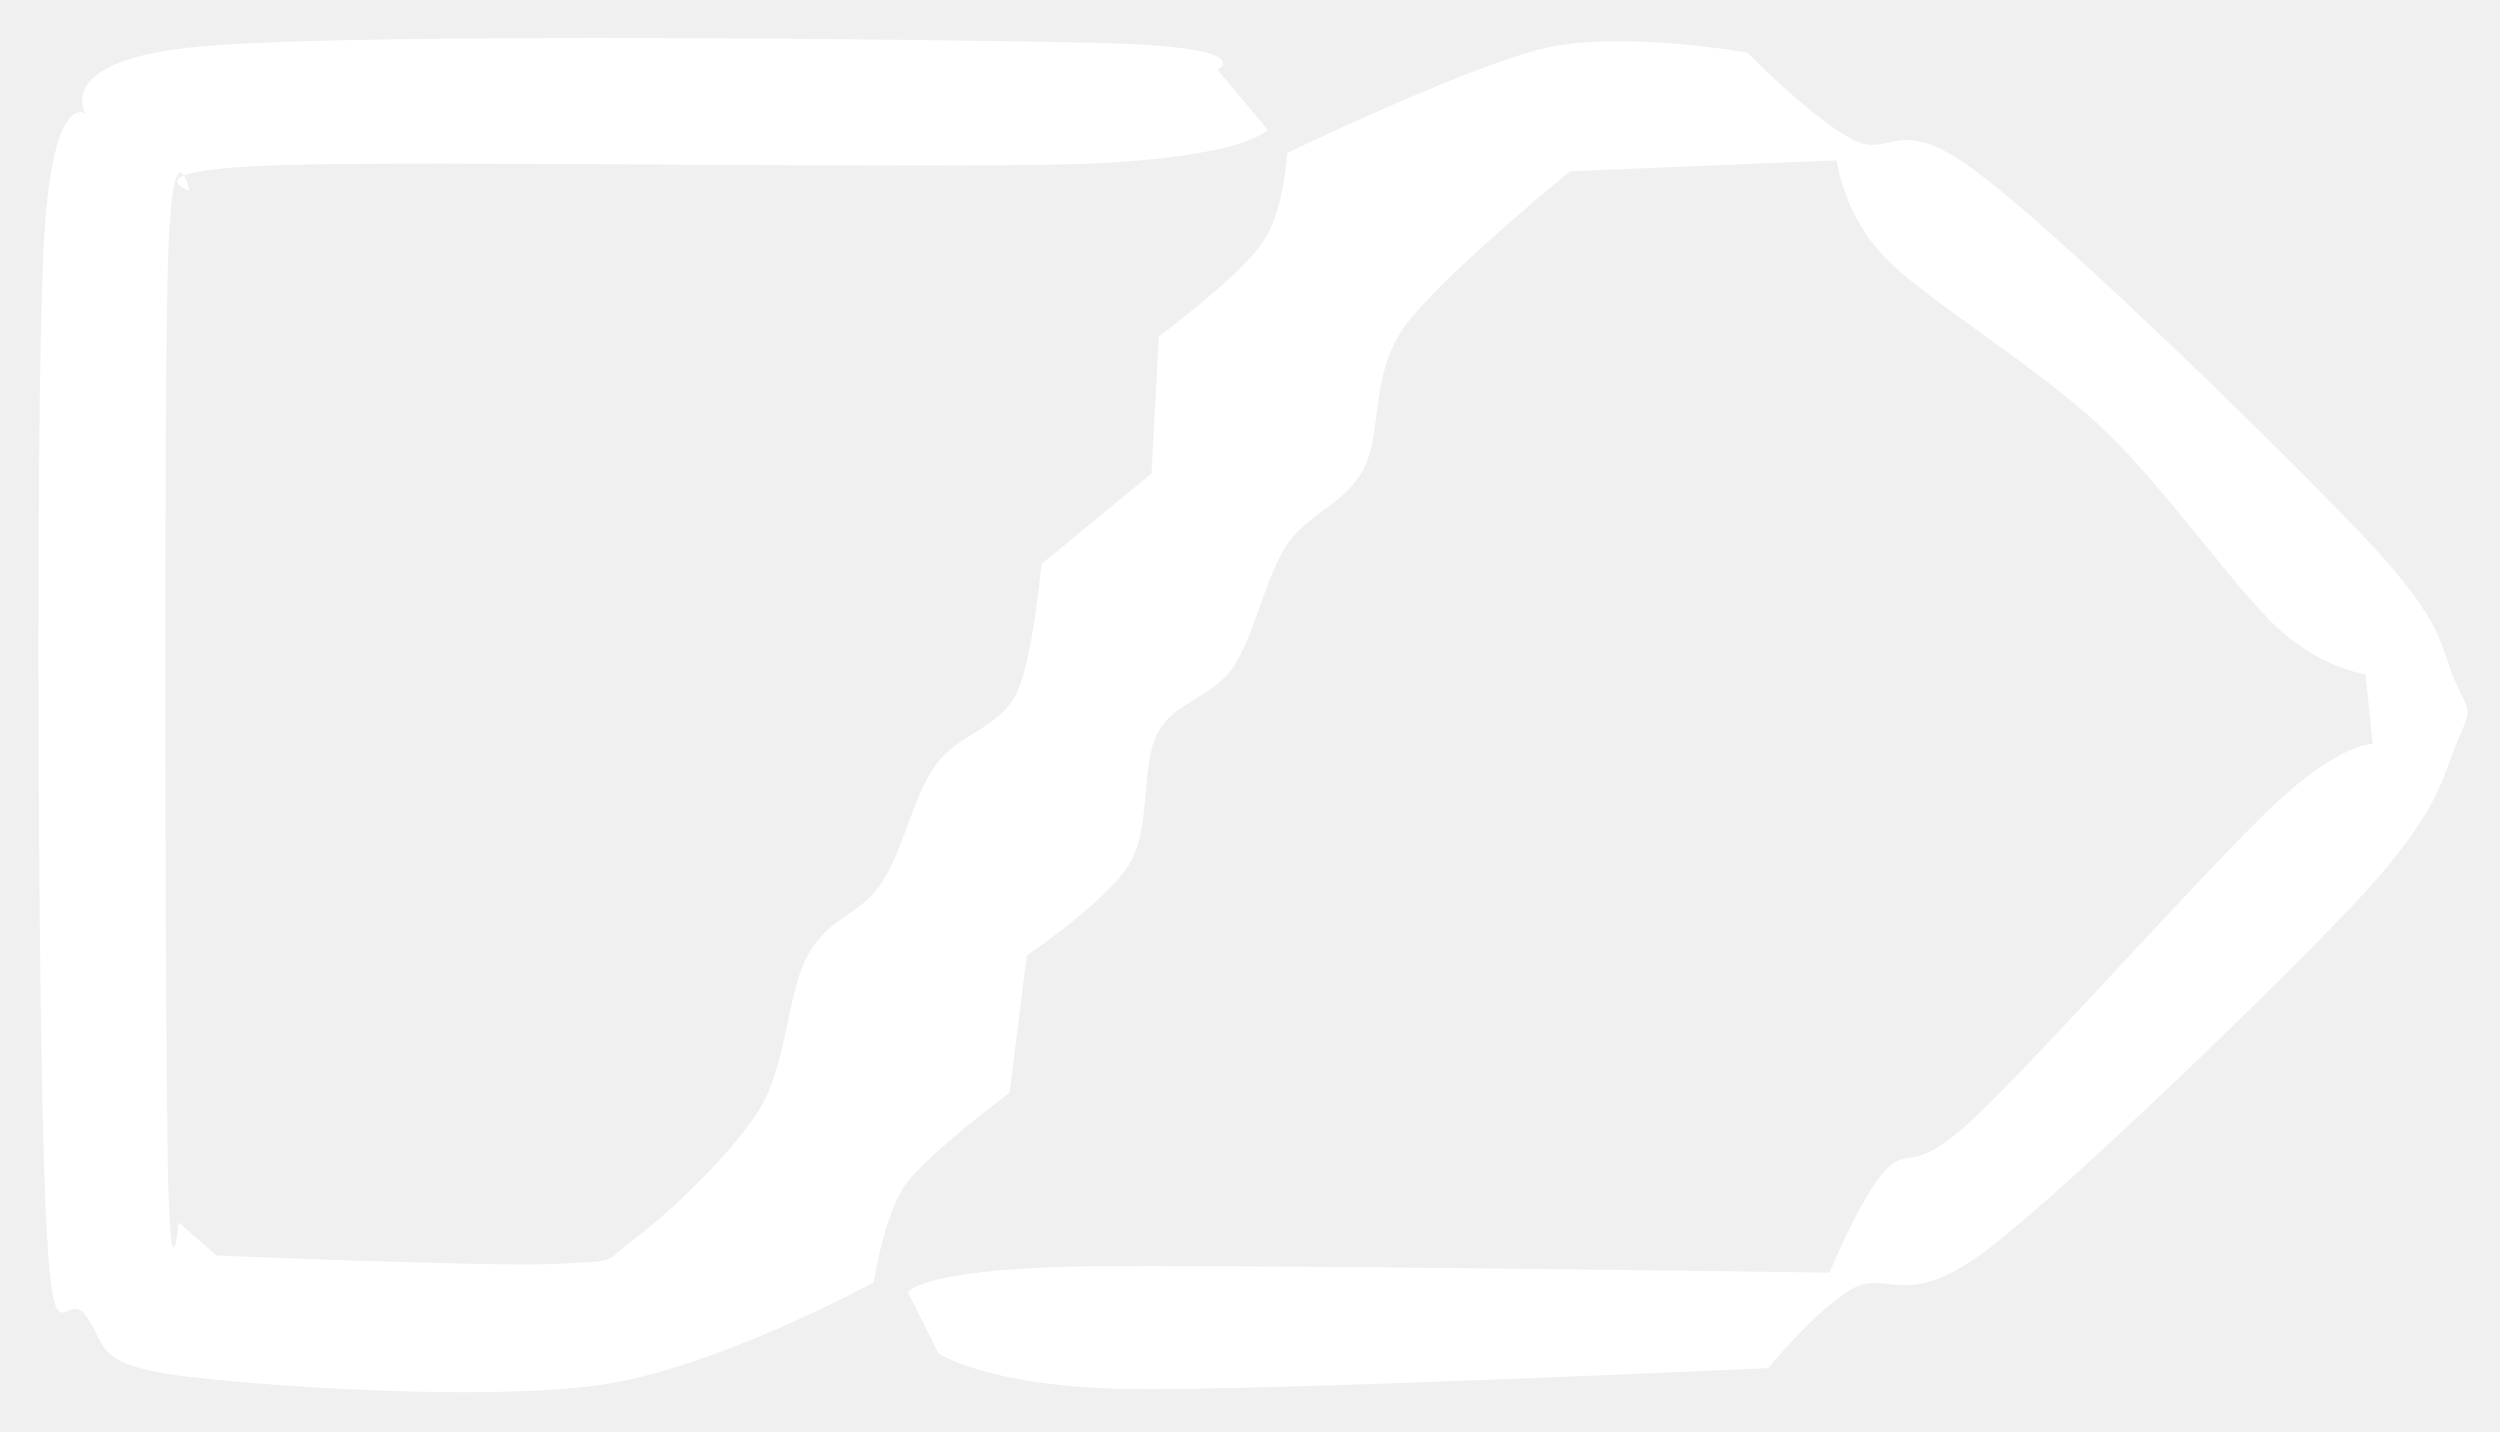
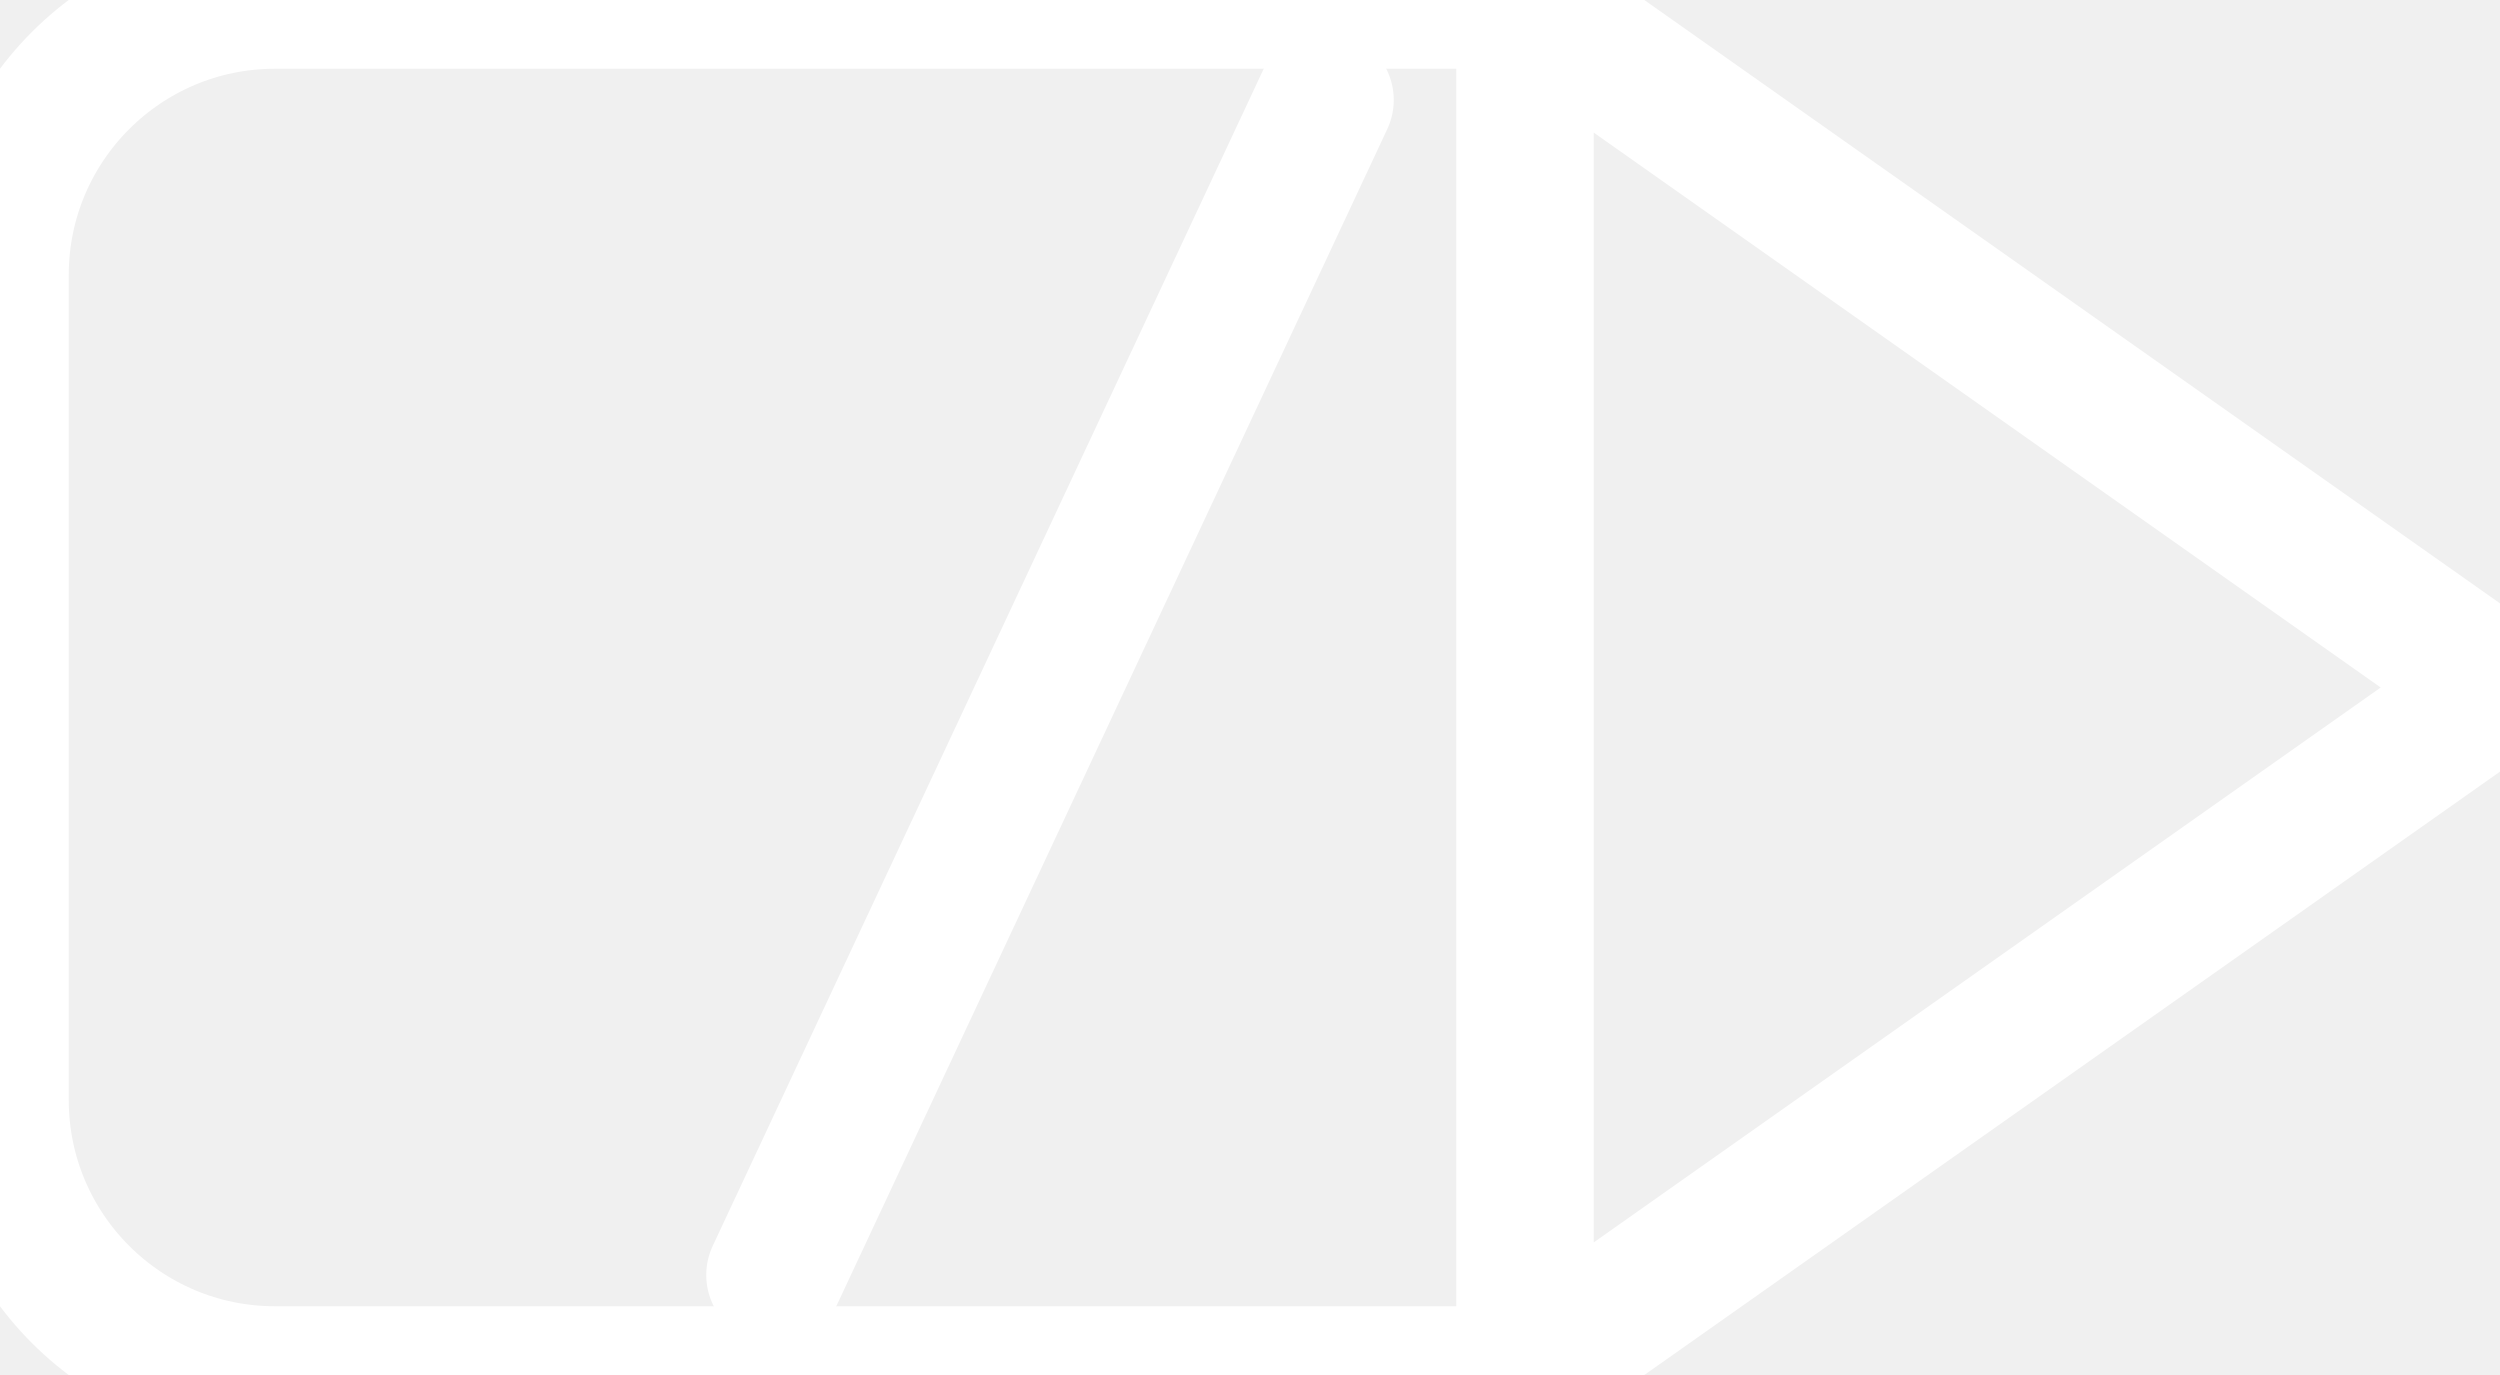
- <svg xmlns="http://www.w3.org/2000/svg" width="20.43" height="11.70" viewBox="3.61 7.63 20.43 11.70">
-   <path d="M5.38 8C4 8.09 4.31 8.56 4.31 8.56C4.31 8.56 4.01 8.33 3.96 9.81C3.9 11.29 3.92 16.01 3.98 17.44C4.04 18.86 4.13 18.14 4.31 18.38C4.49 18.62 4.36 18.77 5.06 18.87C5.76 18.96 7.55 19.08 8.5 18.95C9.45 18.82 10.75 18.11 10.75 18.11C10.75 18.11 10.83 17.57 11.01 17.31C11.2 17.05 11.86 16.56 11.86 16.56C11.86 16.56 12 15.44 12 15.44C12 15.44 12.66 14.99 12.84 14.69C13.02 14.39 12.93 13.89 13.07 13.62C13.21 13.36 13.51 13.34 13.69 13.08C13.86 12.82 13.95 12.36 14.12 12.09C14.3 11.82 14.59 11.76 14.75 11.47C14.91 11.17 14.8 10.72 15.08 10.31C15.36 9.91 16.44 9.03 16.44 9.03C16.44 9.03 18.62 8.94 18.62 8.94C18.62 8.94 18.67 9.39 19.03 9.75C19.39 10.11 20.25 10.62 20.78 11.12C21.31 11.62 21.85 12.41 22.21 12.75C22.57 13.09 22.94 13.14 22.94 13.14C22.94 13.14 23 13.71 23 13.71C23 13.71 22.73 13.7 22.19 14.21C21.65 14.72 20.28 16.26 19.75 16.76C19.22 17.26 19.22 16.98 19.02 17.19C18.82 17.4 18.56 18.03 18.56 18.03C18.56 18.03 13.63 17.96 12.38 17.98C11.12 18.01 11.03 18.19 11.03 18.19C11.03 18.19 11.28 18.69 11.28 18.69C11.28 18.69 11.68 18.96 12.81 18.98C13.94 19 18.06 18.81 18.06 18.81C18.06 18.81 18.45 18.33 18.75 18.16C19.05 18 19.18 18.36 19.88 17.82C20.57 17.28 22.28 15.63 22.92 14.94C23.55 14.25 23.57 13.98 23.69 13.69C23.82 13.4 23.79 13.46 23.67 13.19C23.55 12.92 23.61 12.75 22.97 12.06C22.33 11.38 20.52 9.61 19.81 9.07C19.11 8.52 19.07 8.94 18.75 8.77C18.43 8.61 17.89 8.06 17.89 8.06C17.89 8.06 16.88 7.88 16.25 8.02C15.62 8.16 14.13 8.88 14.13 8.88C14.13 8.88 14.1 9.38 13.92 9.62C13.75 9.88 13.08 10.38 13.08 10.38C13.08 10.38 13.02 11.5 13.02 11.5C13.02 11.5 12.12 12.24 12.12 12.24C12.12 12.24 12.05 13.04 11.91 13.31C11.76 13.59 11.43 13.63 11.25 13.89C11.07 14.14 10.99 14.59 10.81 14.85C10.64 15.11 10.37 15.13 10.21 15.44C10.04 15.74 10.05 16.3 9.82 16.69C9.58 17.07 9.08 17.54 8.8 17.75C8.52 17.96 8.7 17.93 8.12 17.96C7.55 17.98 5.38 17.89 5.38 17.89C5.38 17.89 5.07 17.62 5.07 17.62C5.07 17.62 5 18.35 4.98 17.06C4.96 15.77 4.95 11.19 4.98 9.88C5.01 8.56 5.16 9.19 5.16 9.19C5.16 9.19 4.66 9.02 5.88 8.98C7.09 8.94 11.09 9.01 12.44 8.97C13.79 8.92 13.97 8.69 13.97 8.69C13.97 8.69 13.56 8.2 13.56 8.2C13.56 8.2 13.93 8.01 12.56 7.98C11.2 7.95 6.75 7.9 5.38 8Z" fill="#ffffff" fill-rule="evenodd" fill-opacity="0.973" />
+ <svg xmlns="http://www.w3.org/2000/svg" width="20.00" height="11.00" viewBox="0 0 20.00 11.00">
+   <path d="M2.20 0.00H12.20V11.00H2.20A2.20 2.20 0 0 1 0.00 8.80V2.20A2.20 2.20 0 0 1 2.20 0.00ZM12.20 0.00L20.00 5.50L12.20 11.00Z" fill="none" stroke="#ffffff" stroke-width="1.1" stroke-linejoin="round" />
+   <path d="M10.60 0.80L6.20 10.20" fill="none" stroke="#ffffff" stroke-width="1.1" stroke-linecap="round" />
</svg>
